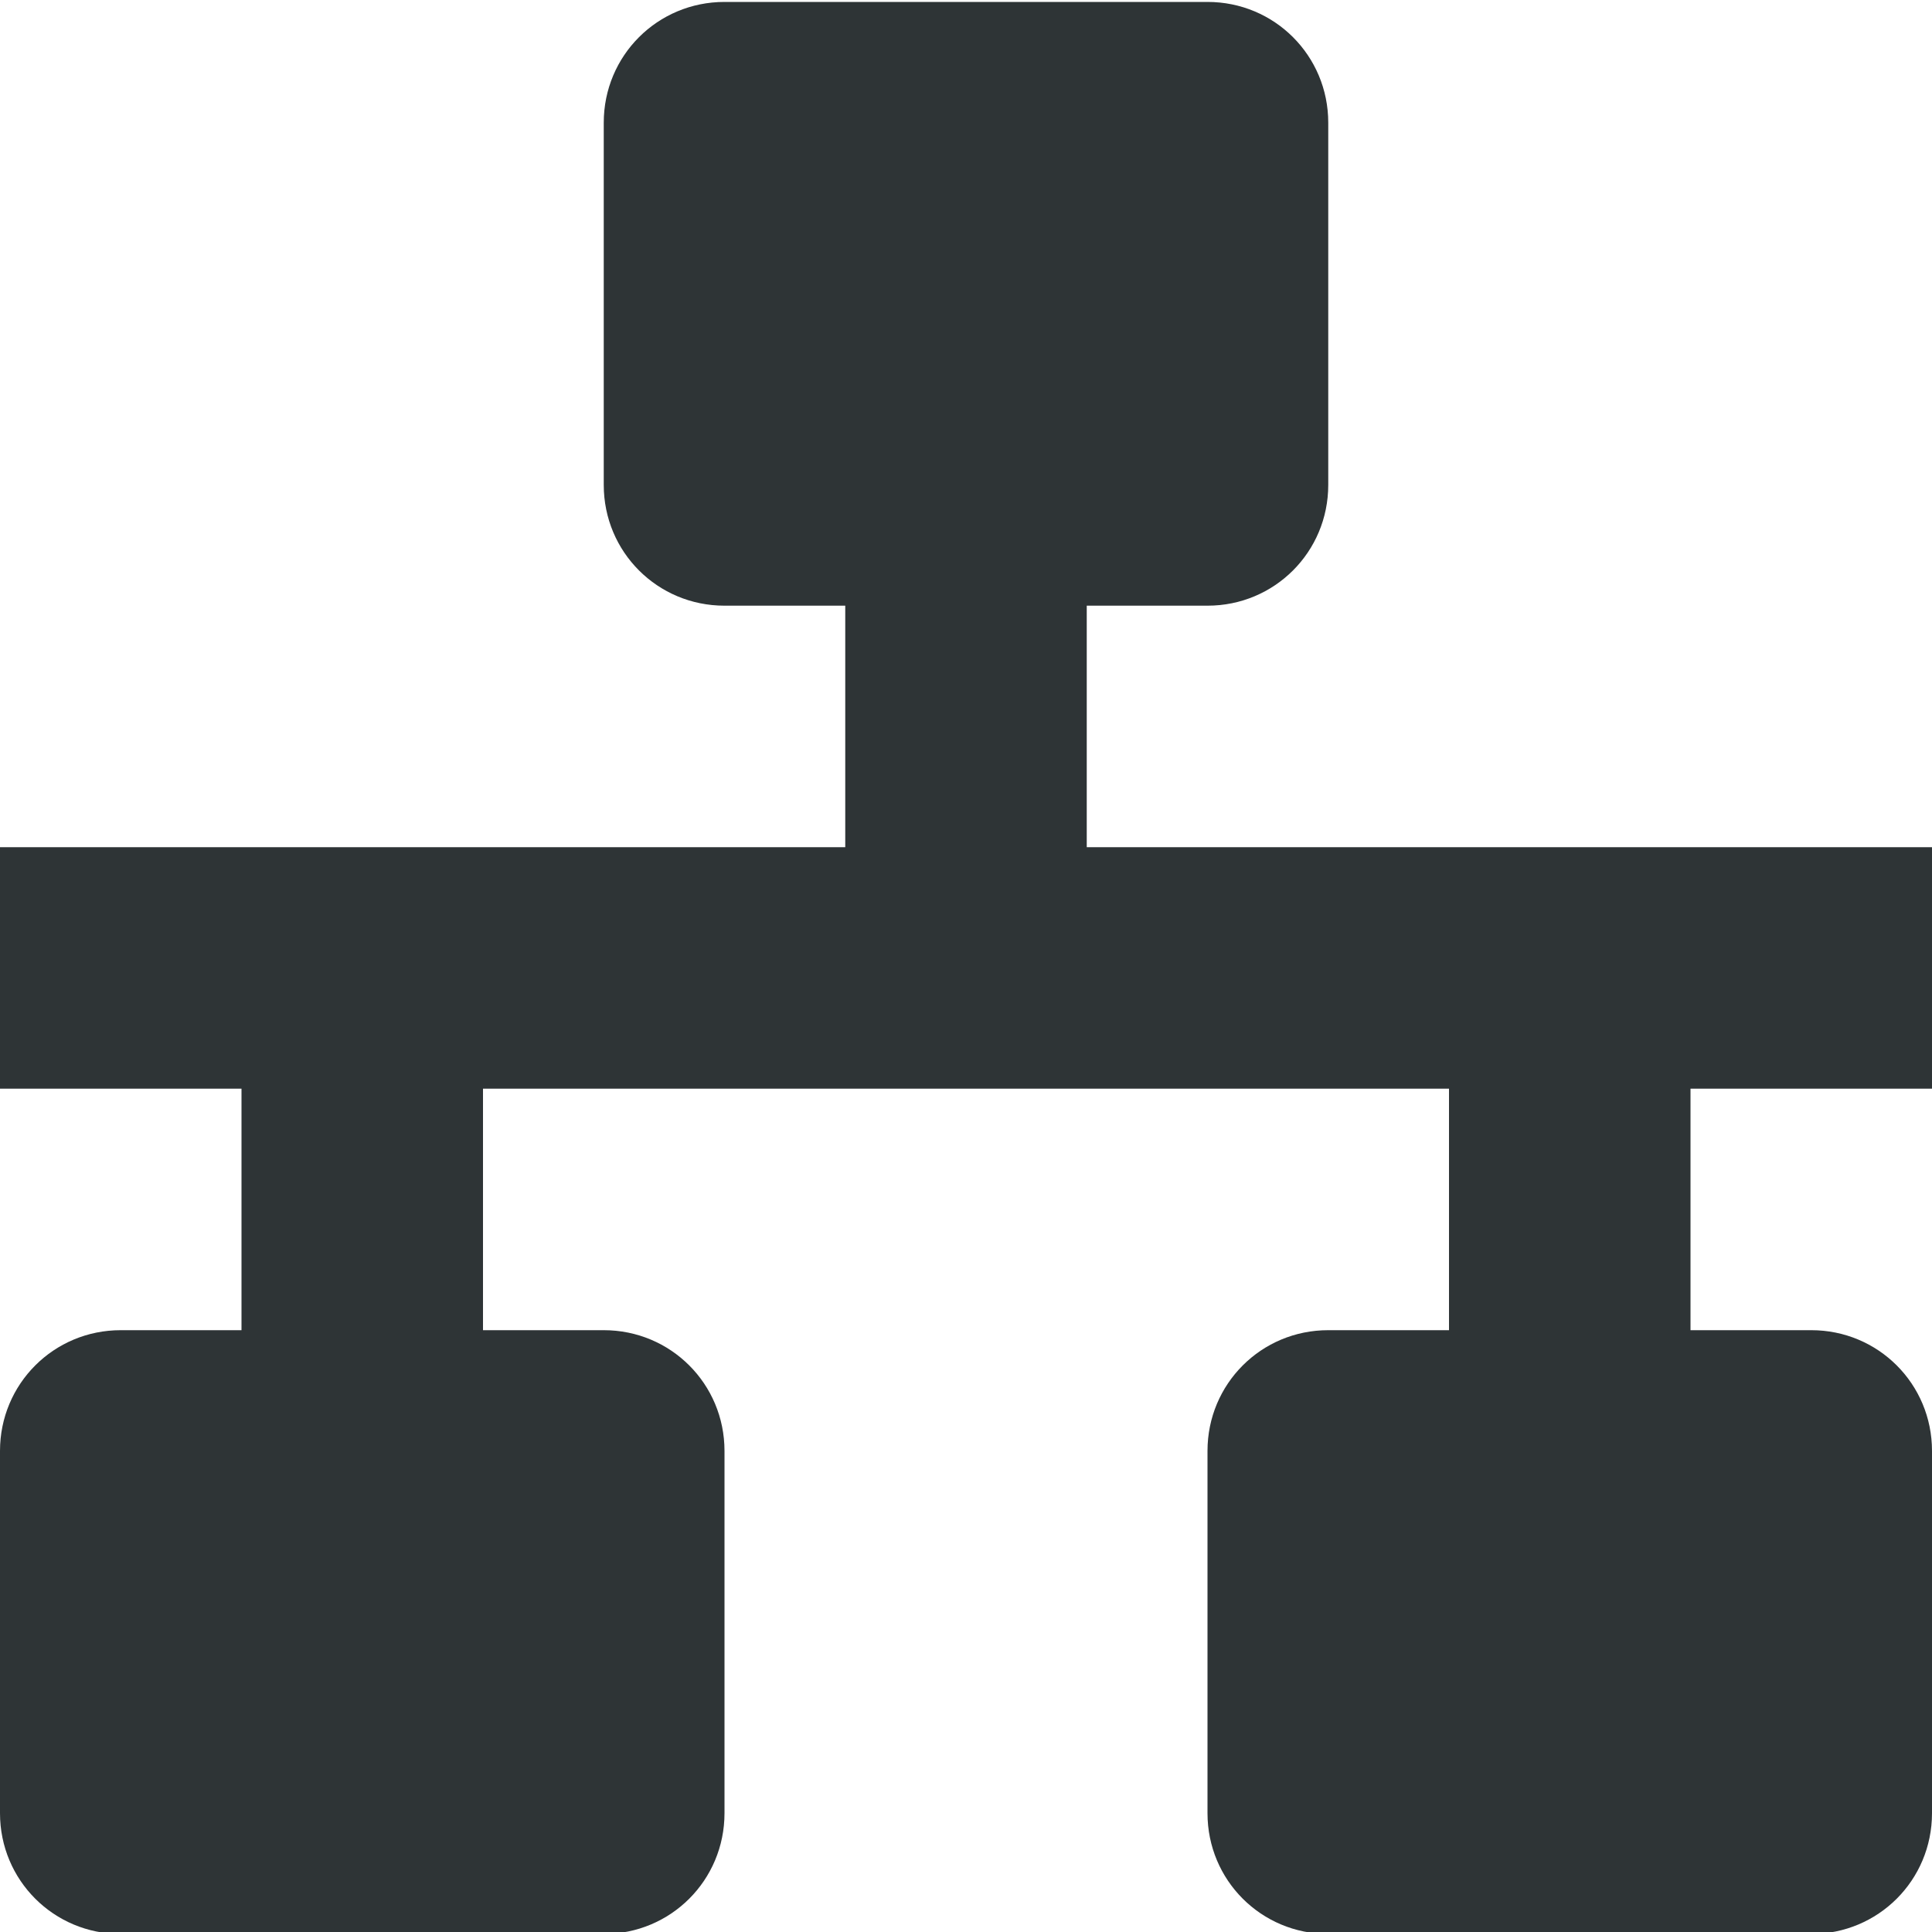
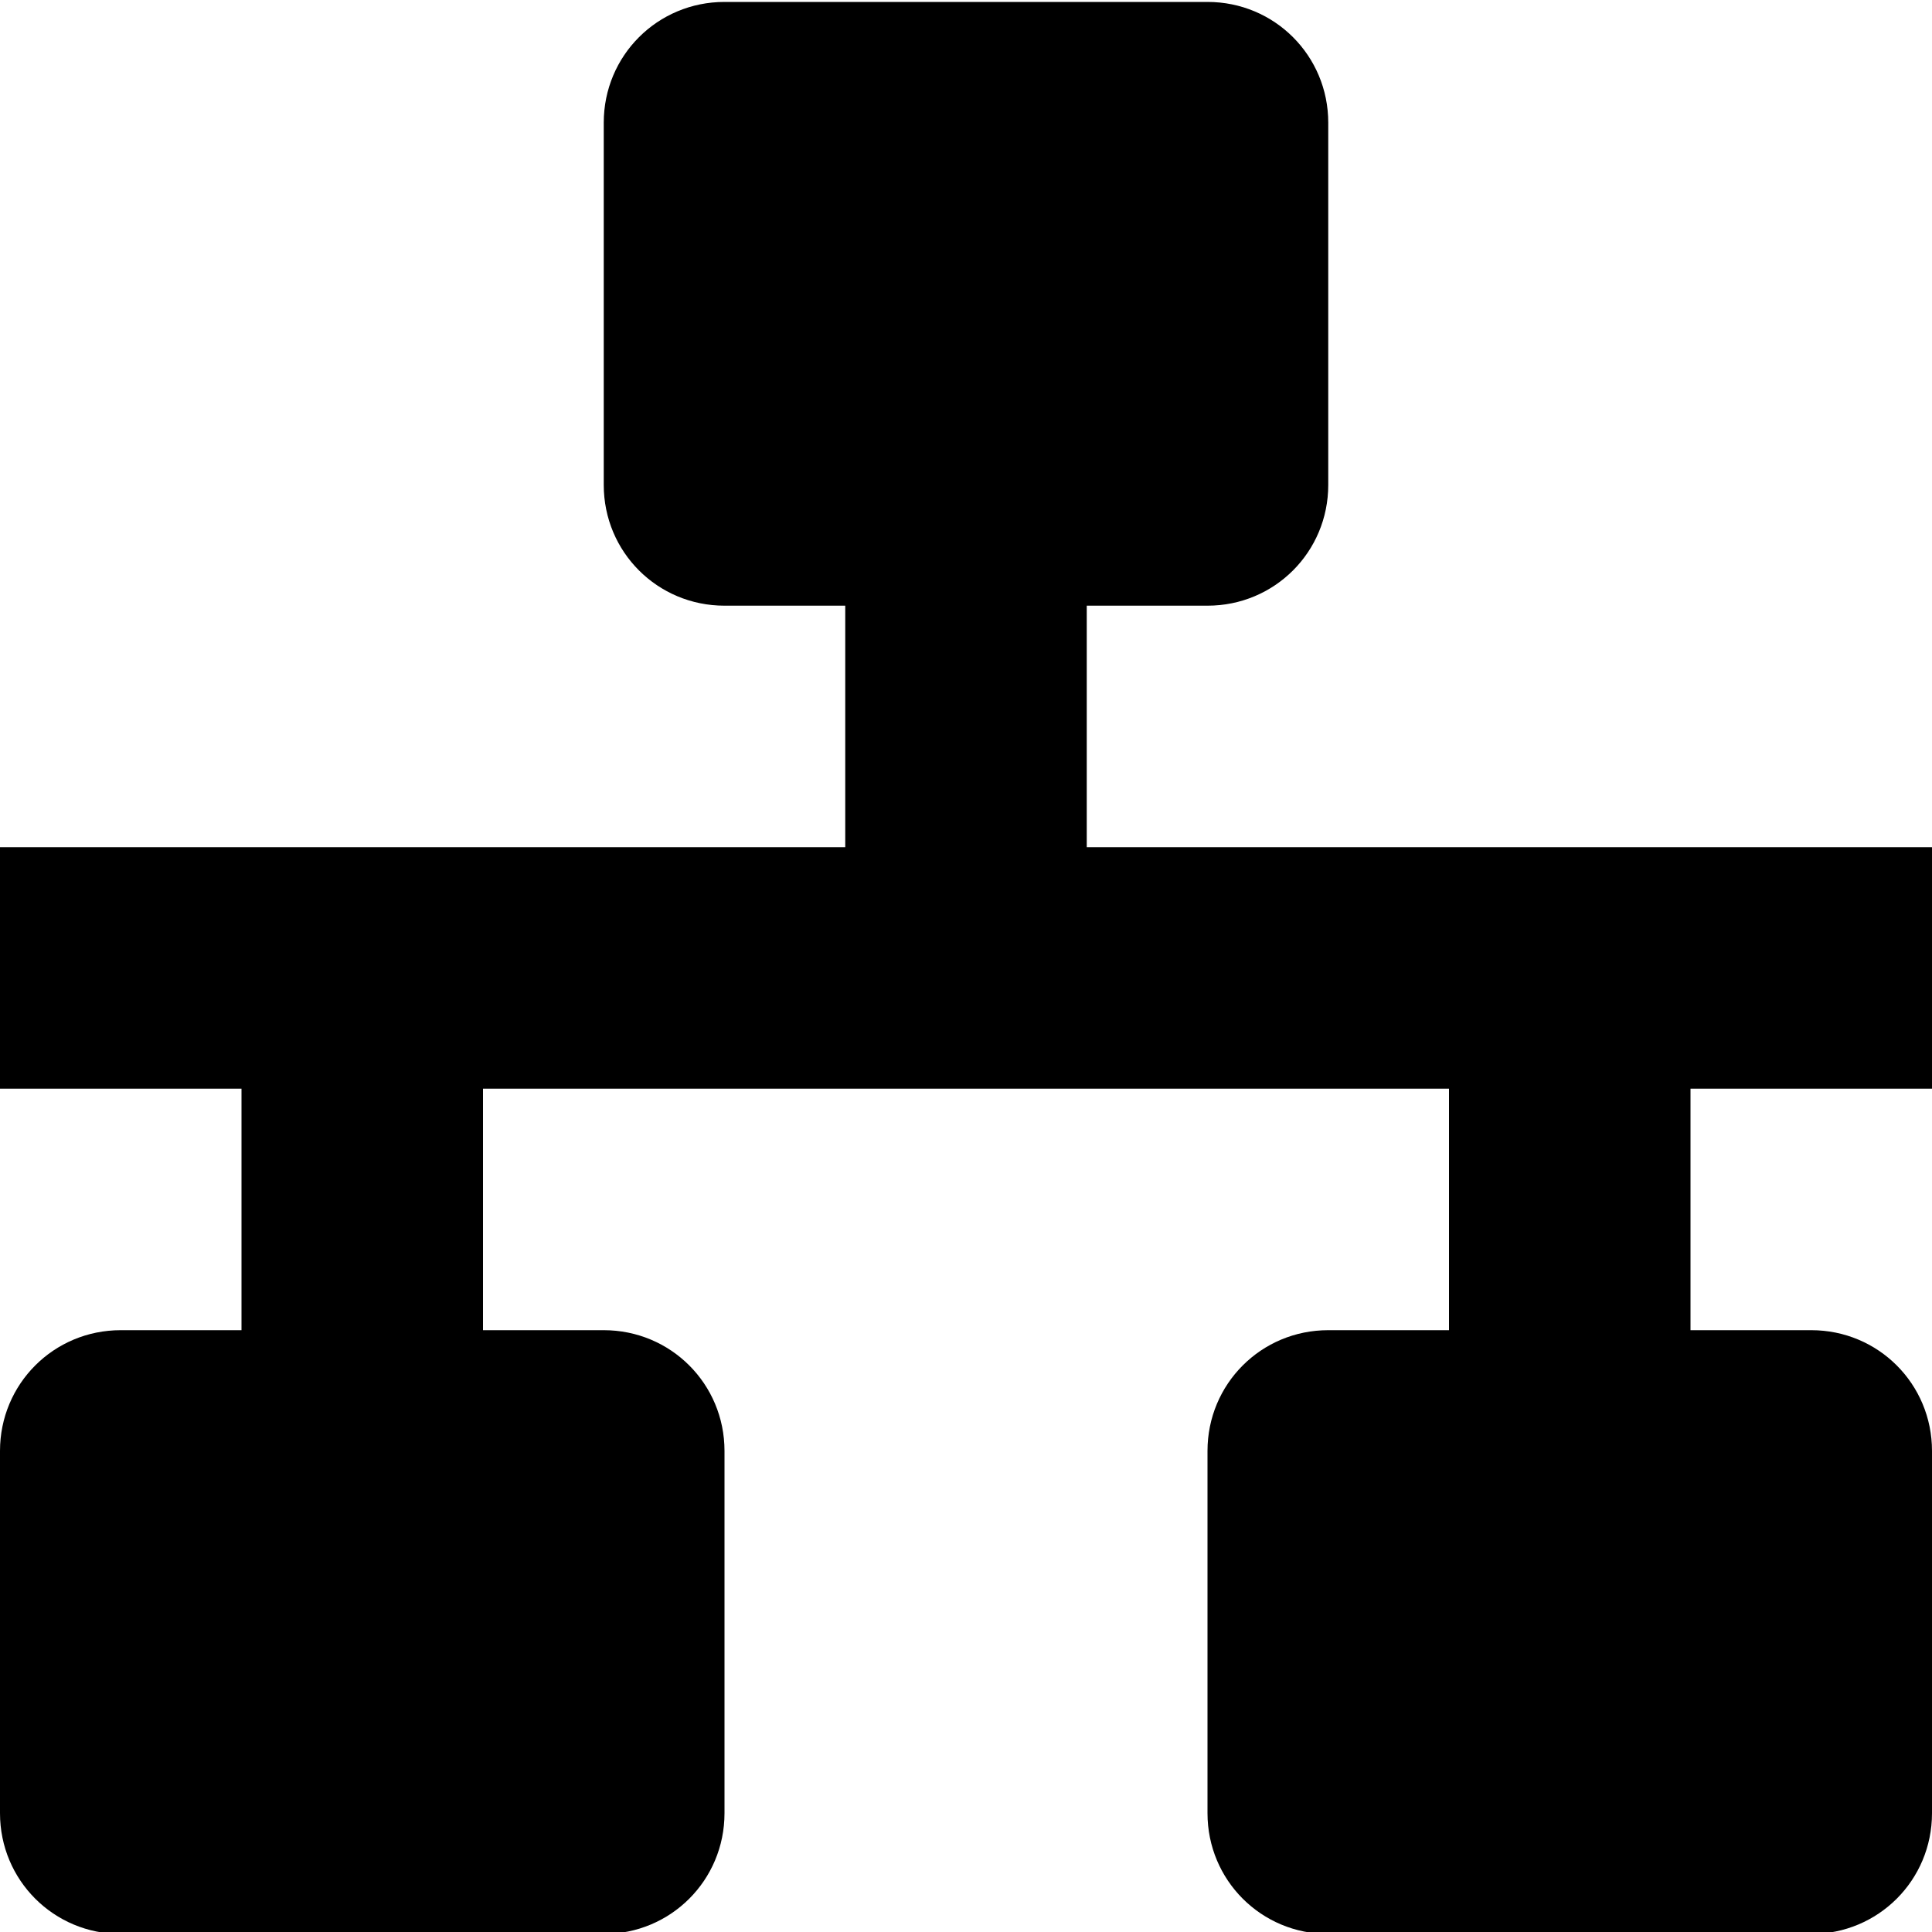
<svg xmlns="http://www.w3.org/2000/svg" height="16px" viewBox="0 0 16 16" width="16px">
-   <path d="m 6 0.016 c -0.555 0 -1 0.445 -1 1 v 3 c 0 0.555 0.445 1 1 1 h 1 v 2 h -7 v 2 h 2 v 2 h -1 c -0.555 0 -1 0.445 -1 1 v 3 c 0 0.555 0.445 1 1 1 h 4 c 0.555 0 1 -0.445 1 -1 v -3 c 0 -0.555 -0.445 -1 -1 -1 h -1 v -2 h 8 v 2 h -1 c -0.555 0 -1 0.445 -1 1 v 3 c 0 0.555 0.445 1 1 1 h 4 c 0.555 0 1 -0.445 1 -1 v -3 c 0 -0.555 -0.445 -1 -1 -1 h -1 v -2 h 2 v -2 h -7 v -2 h 1 c 0.555 0 1 -0.445 1 -1 v -3 c 0 -0.555 -0.445 -1 -1 -1 z m 0 0" fill="#2e3436" />
+   <path d="m 6 0.016 c -0.555 0 -1 0.445 -1 1 v 3 c 0 0.555 0.445 1 1 1 h 1 v 2 h -7 v 2 h 2 v 2 h -1 c -0.555 0 -1 0.445 -1 1 v 3 c 0 0.555 0.445 1 1 1 h 4 c 0.555 0 1 -0.445 1 -1 v -3 c 0 -0.555 -0.445 -1 -1 -1 h -1 v -2 h 8 v 2 h -1 c -0.555 0 -1 0.445 -1 1 v 3 c 0 0.555 0.445 1 1 1 h 4 c 0.555 0 1 -0.445 1 -1 v -3 c 0 -0.555 -0.445 -1 -1 -1 h -1 v -2 h 2 v -2 h -7 v -2 h 1 c 0.555 0 1 -0.445 1 -1 v -3 c 0 -0.555 -0.445 -1 -1 -1 z m 0 0" fill="currentColor" />
</svg>
